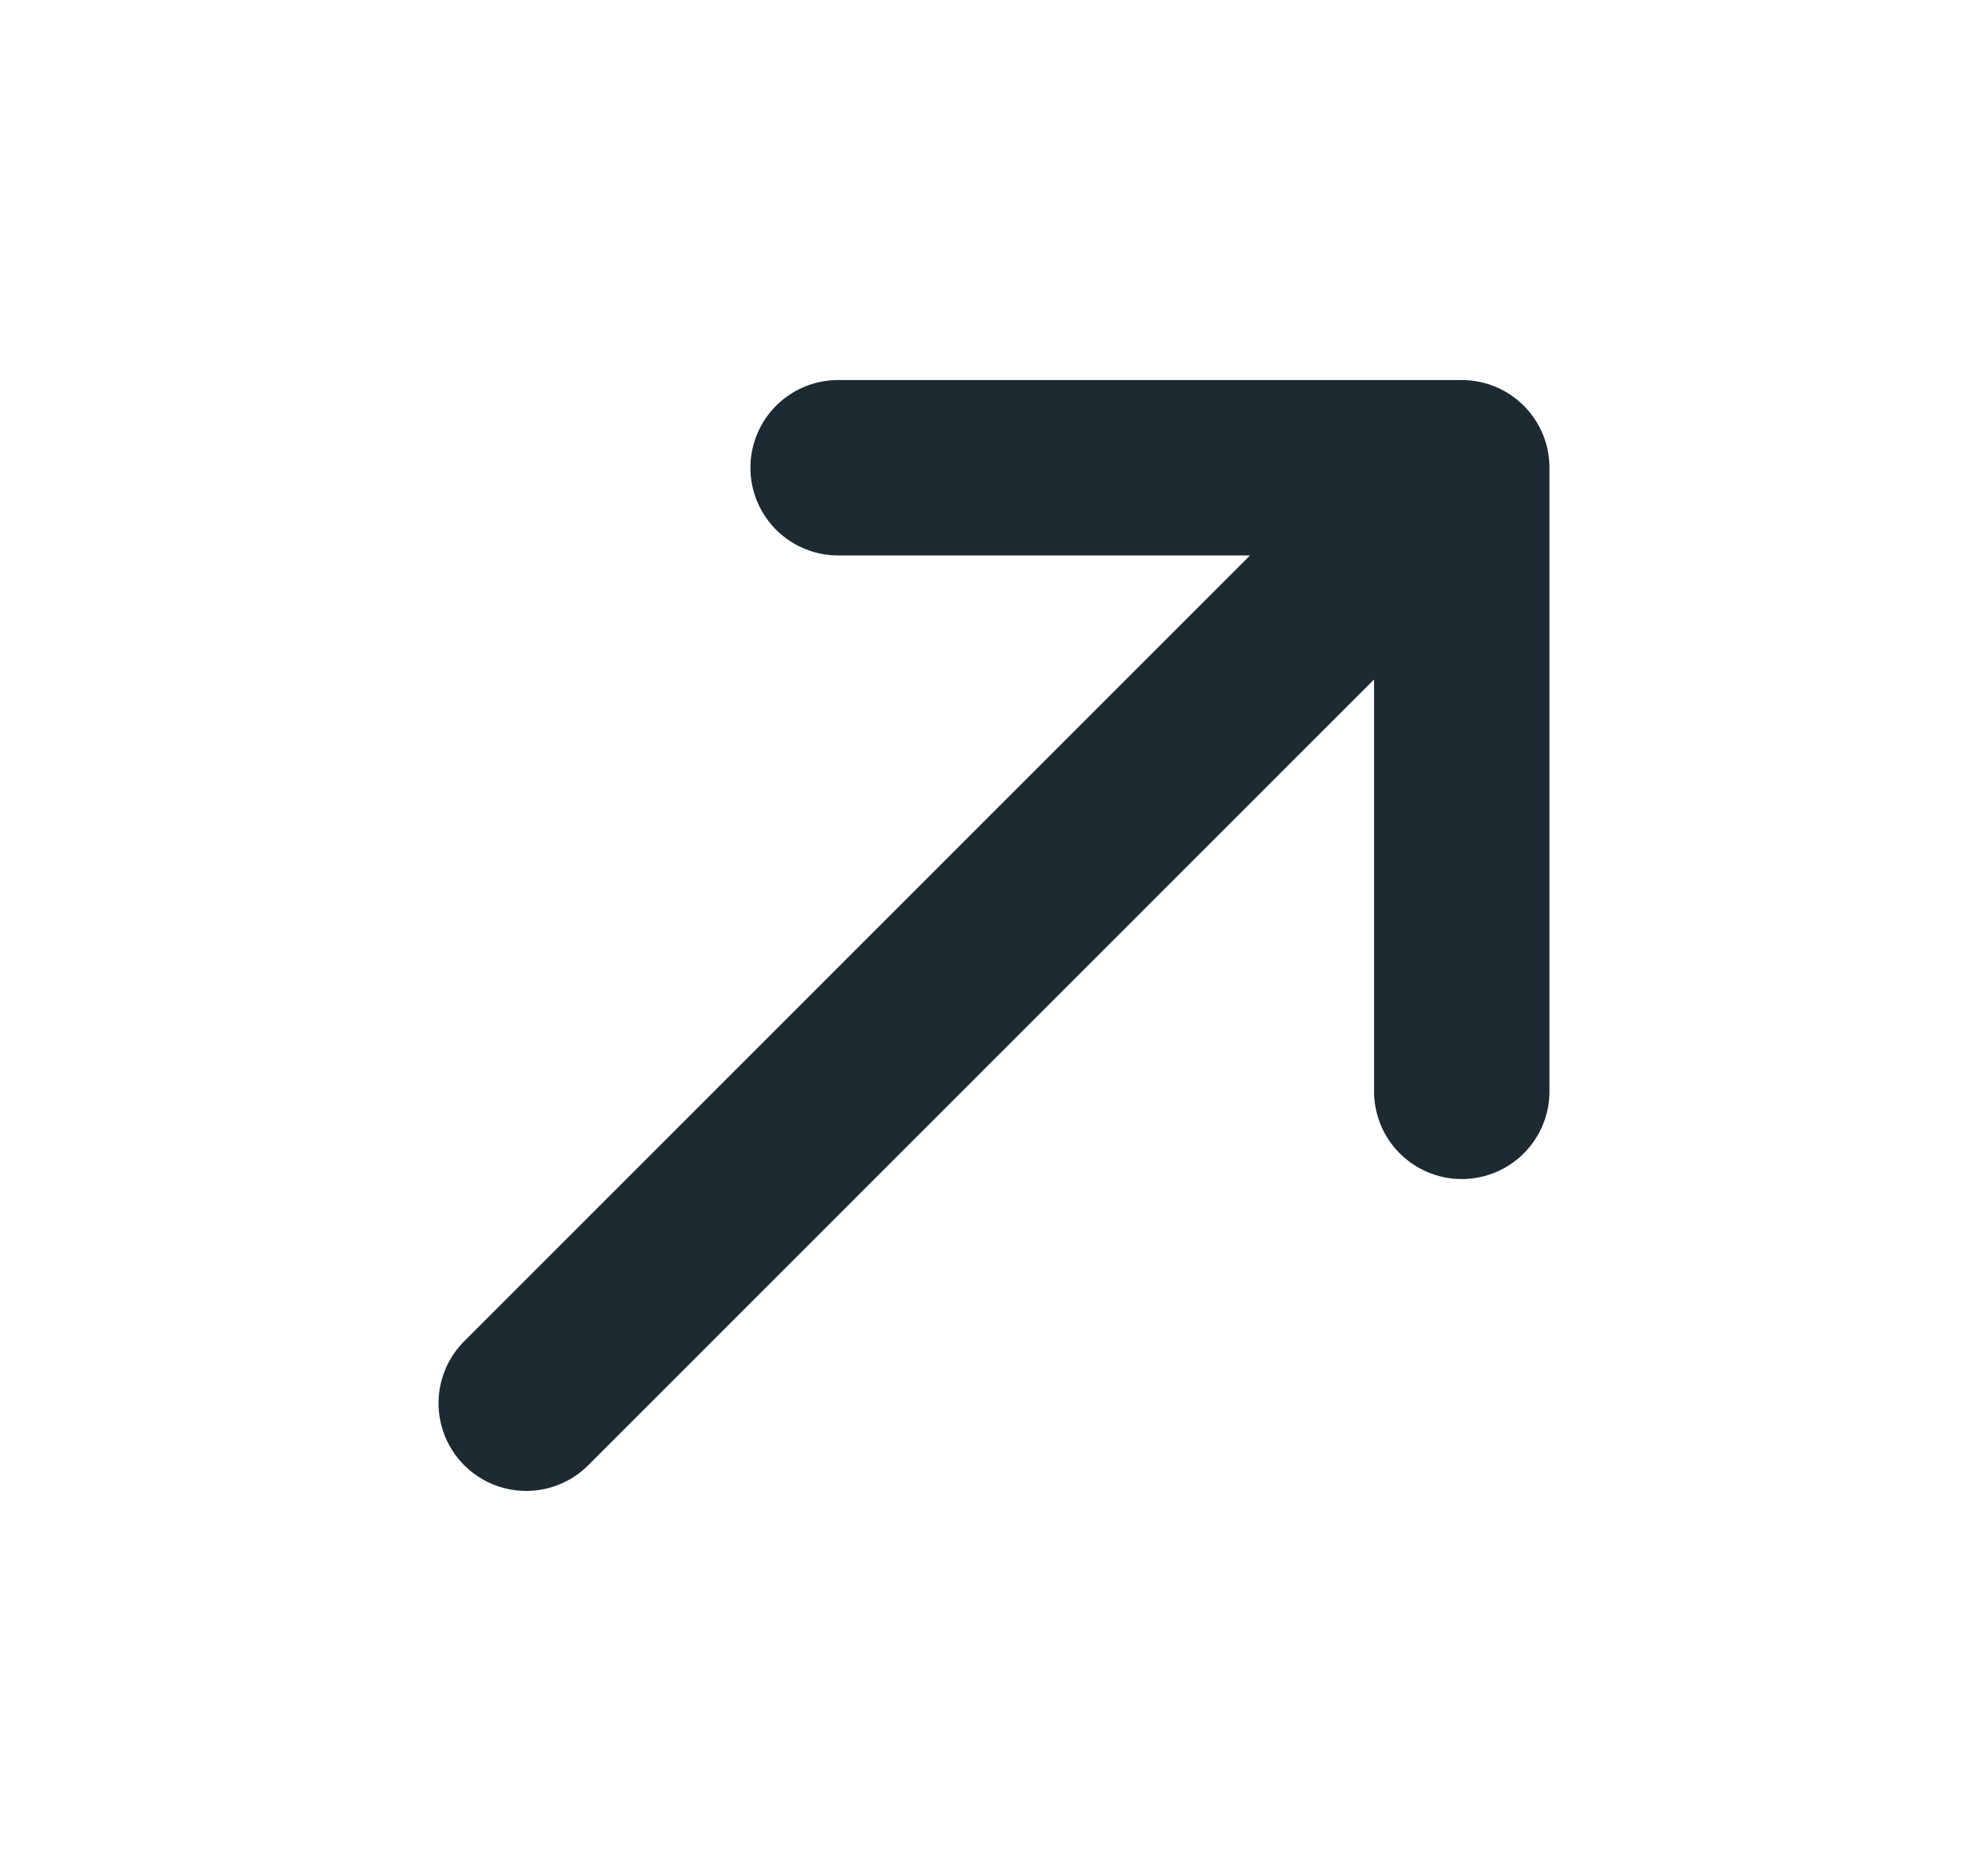
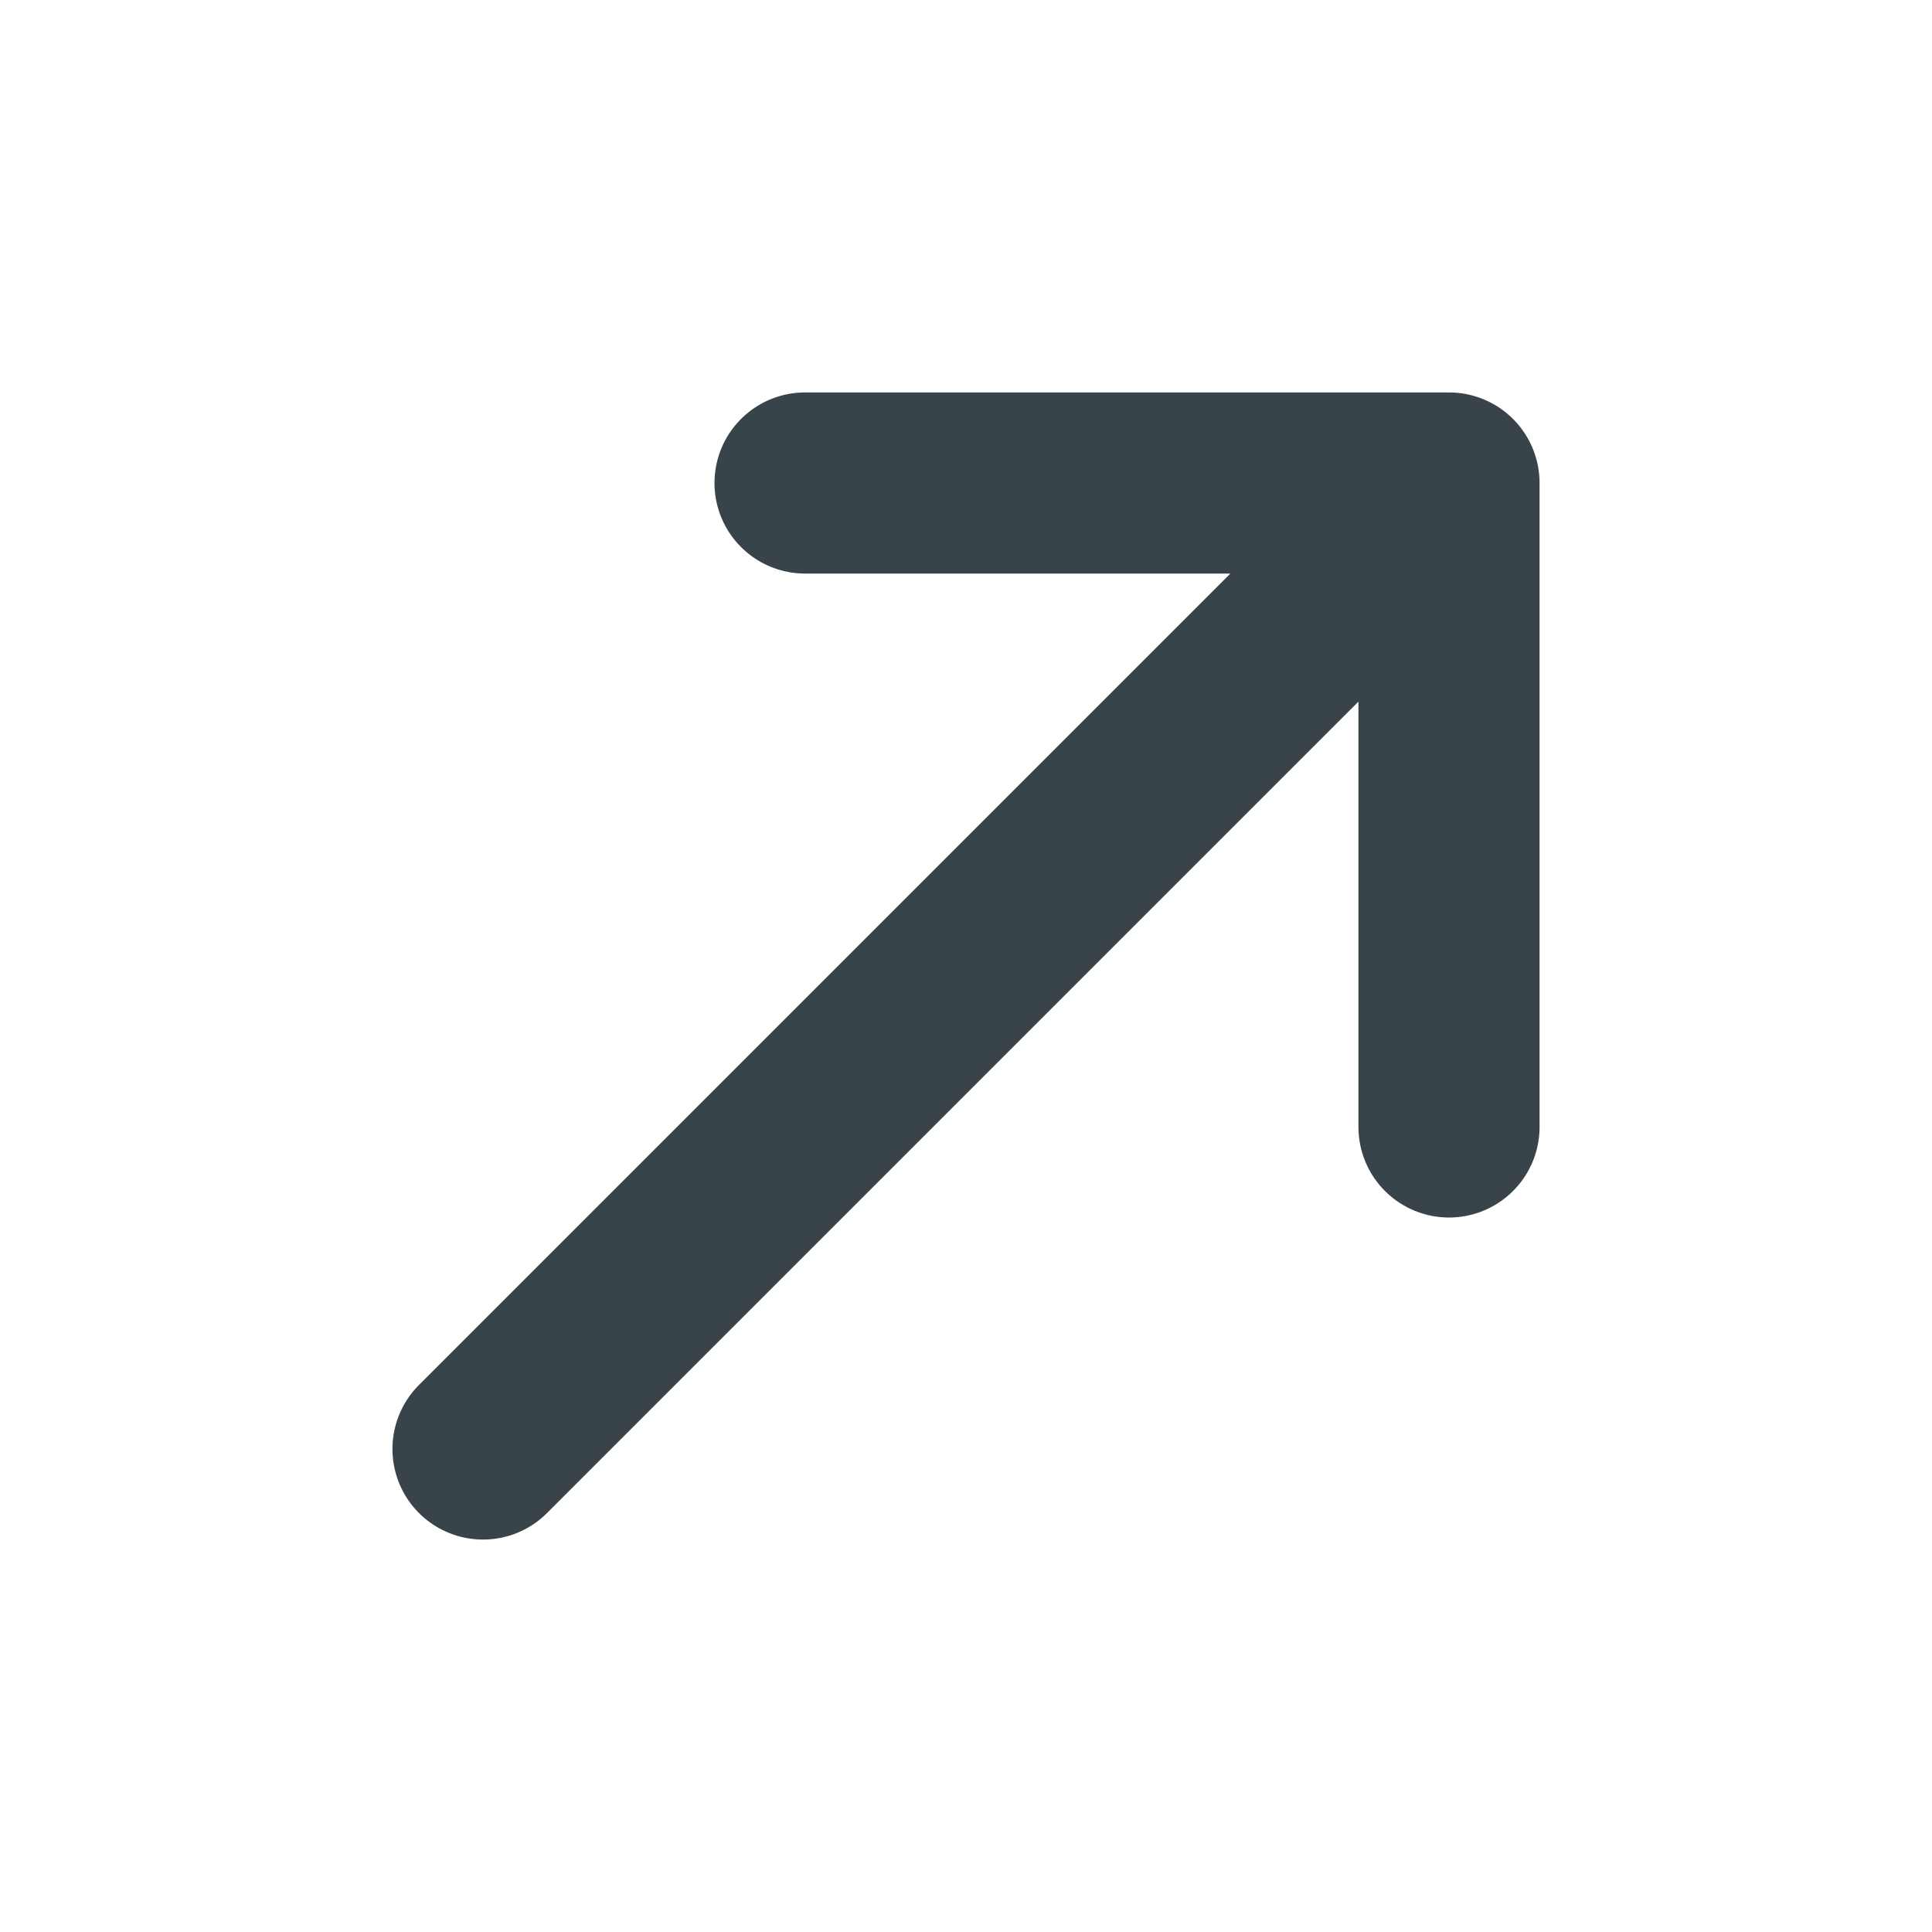
- <svg xmlns="http://www.w3.org/2000/svg" width="17" height="16" viewBox="0 0 17 16" fill="none">
-   <path d="M4.5 12L12.5 4M12.5 4H7.167M12.5 4V9.333" stroke="#1D2A31" stroke-width="1.5" stroke-linecap="round" stroke-linejoin="round" />
+ <svg xmlns="http://www.w3.org/2000/svg" width="16" height="16" viewBox="0 0 16 16" fill="none">
+   <path d="M4 12L12 4M12 4H6.667M12 4V9.333" stroke="#39444A" stroke-width="1.5" stroke-linecap="round" stroke-linejoin="round" />
</svg>
